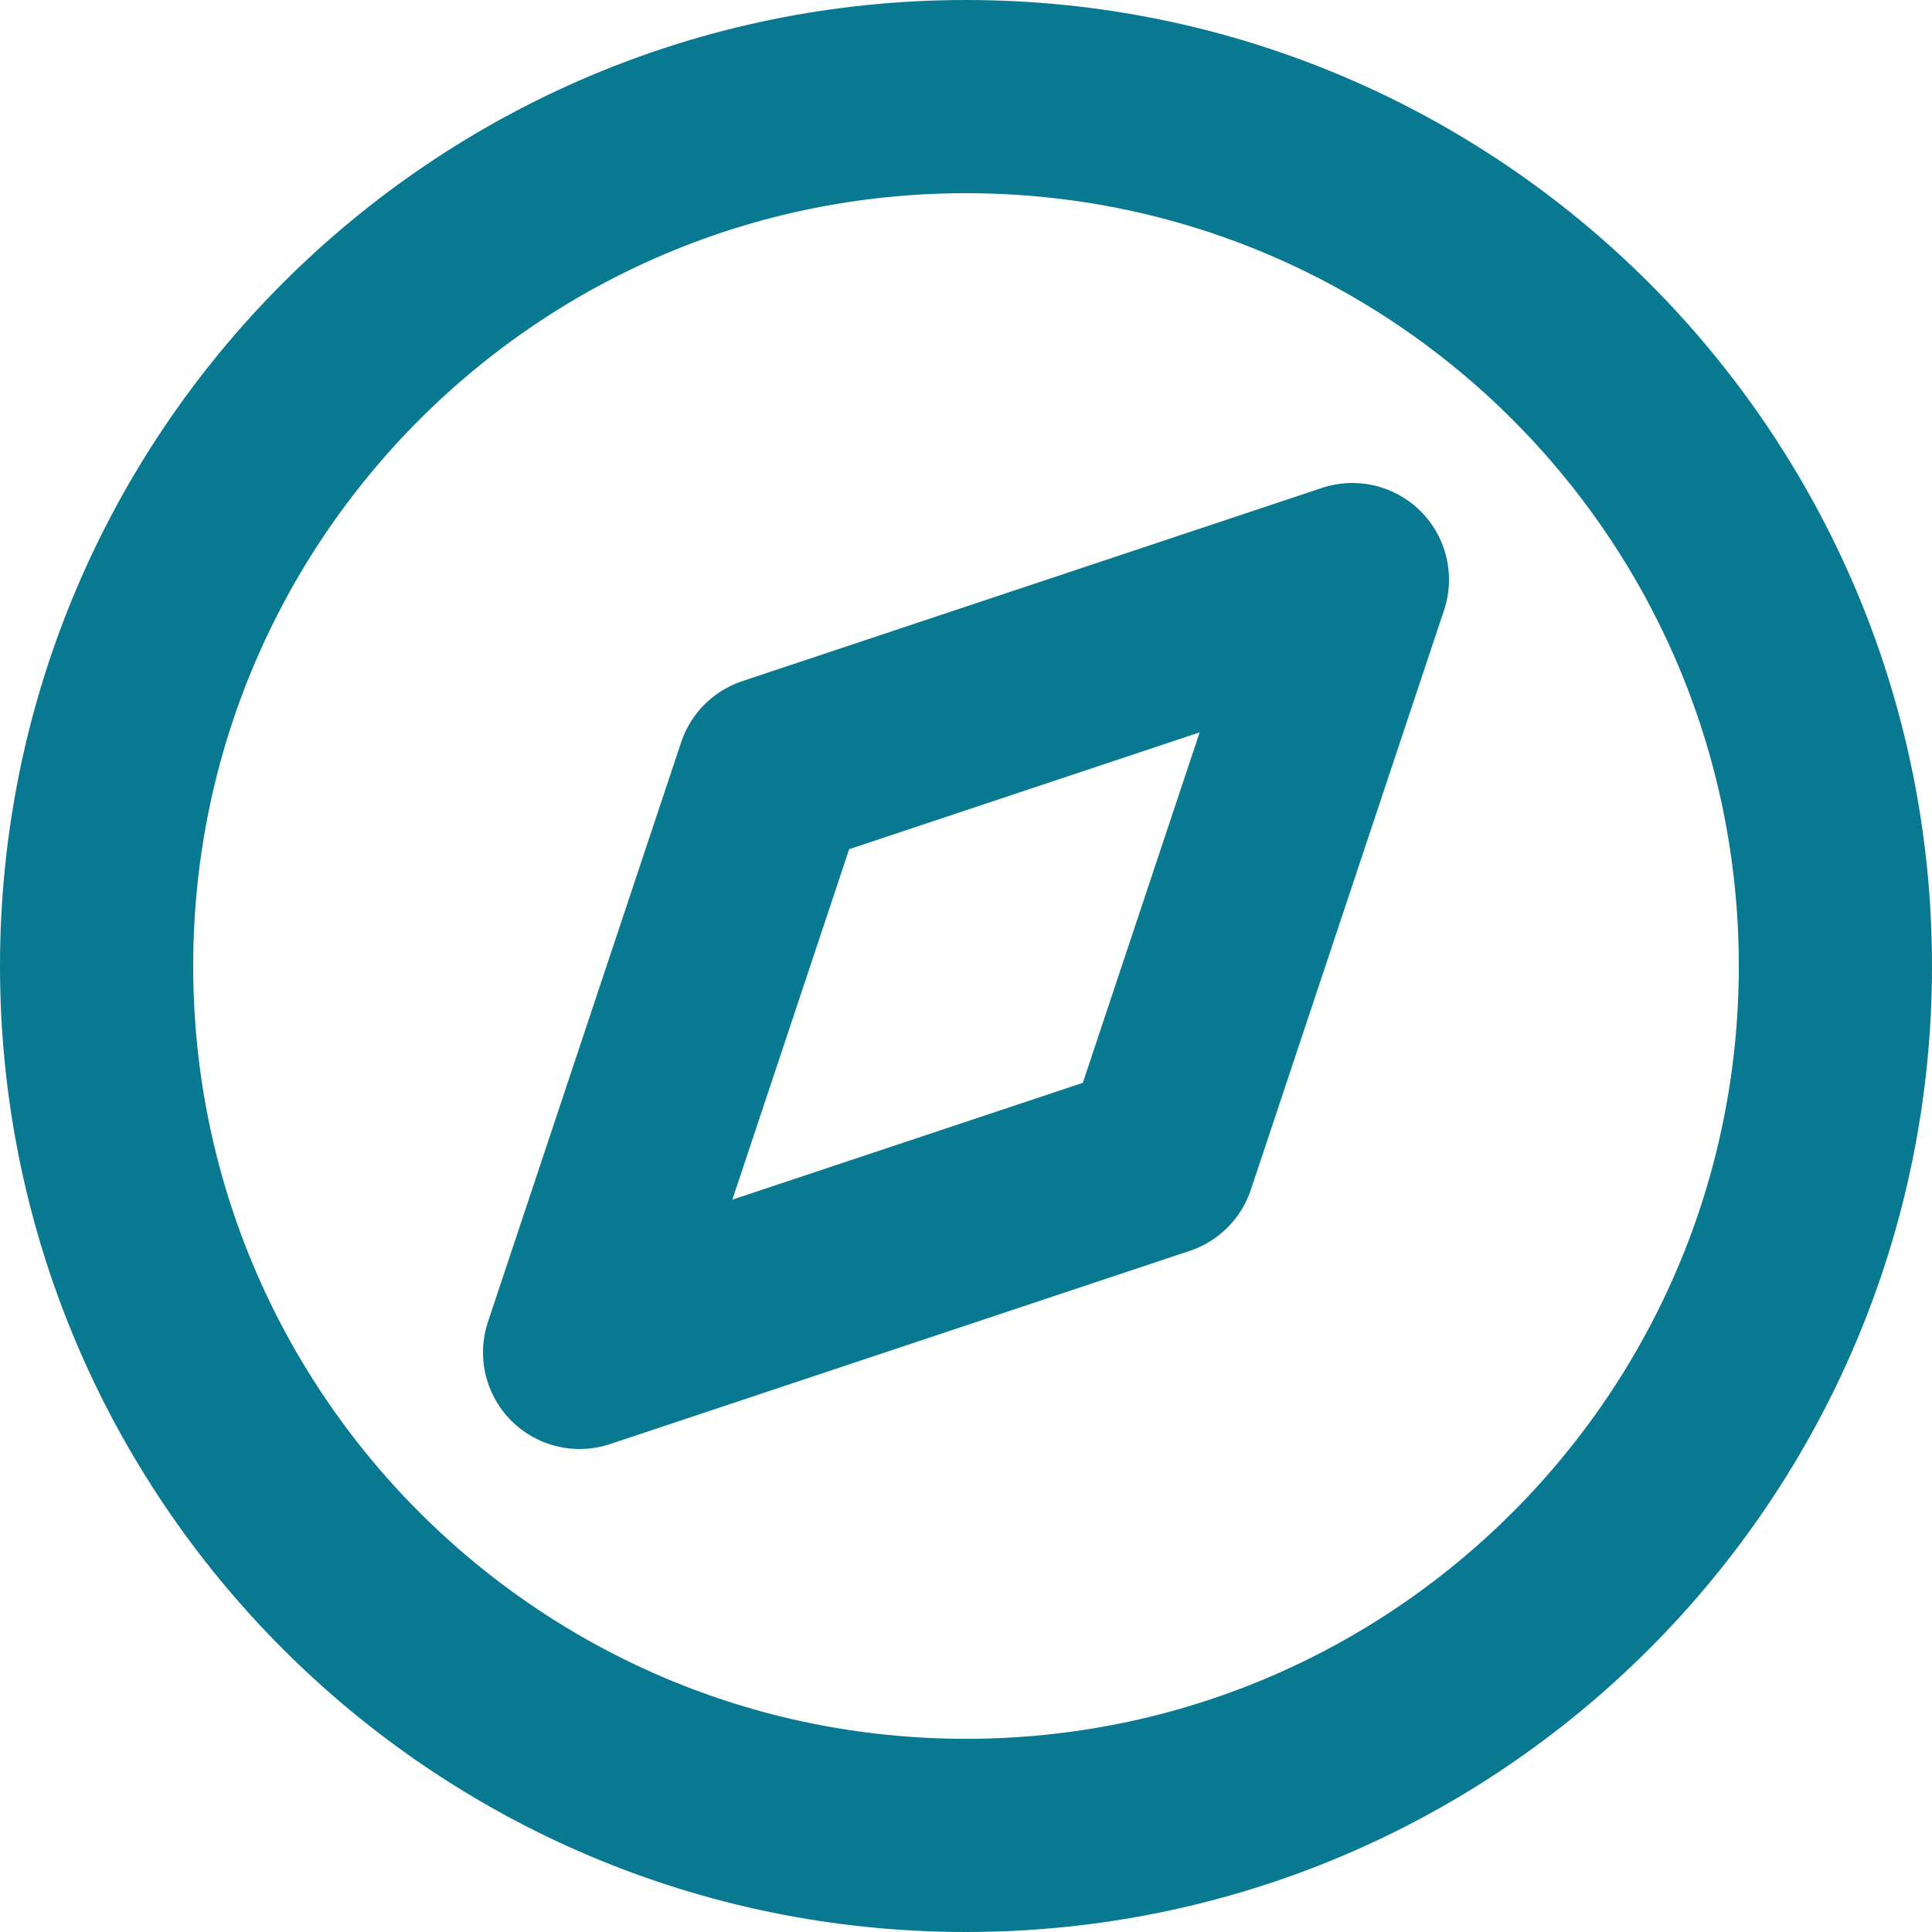
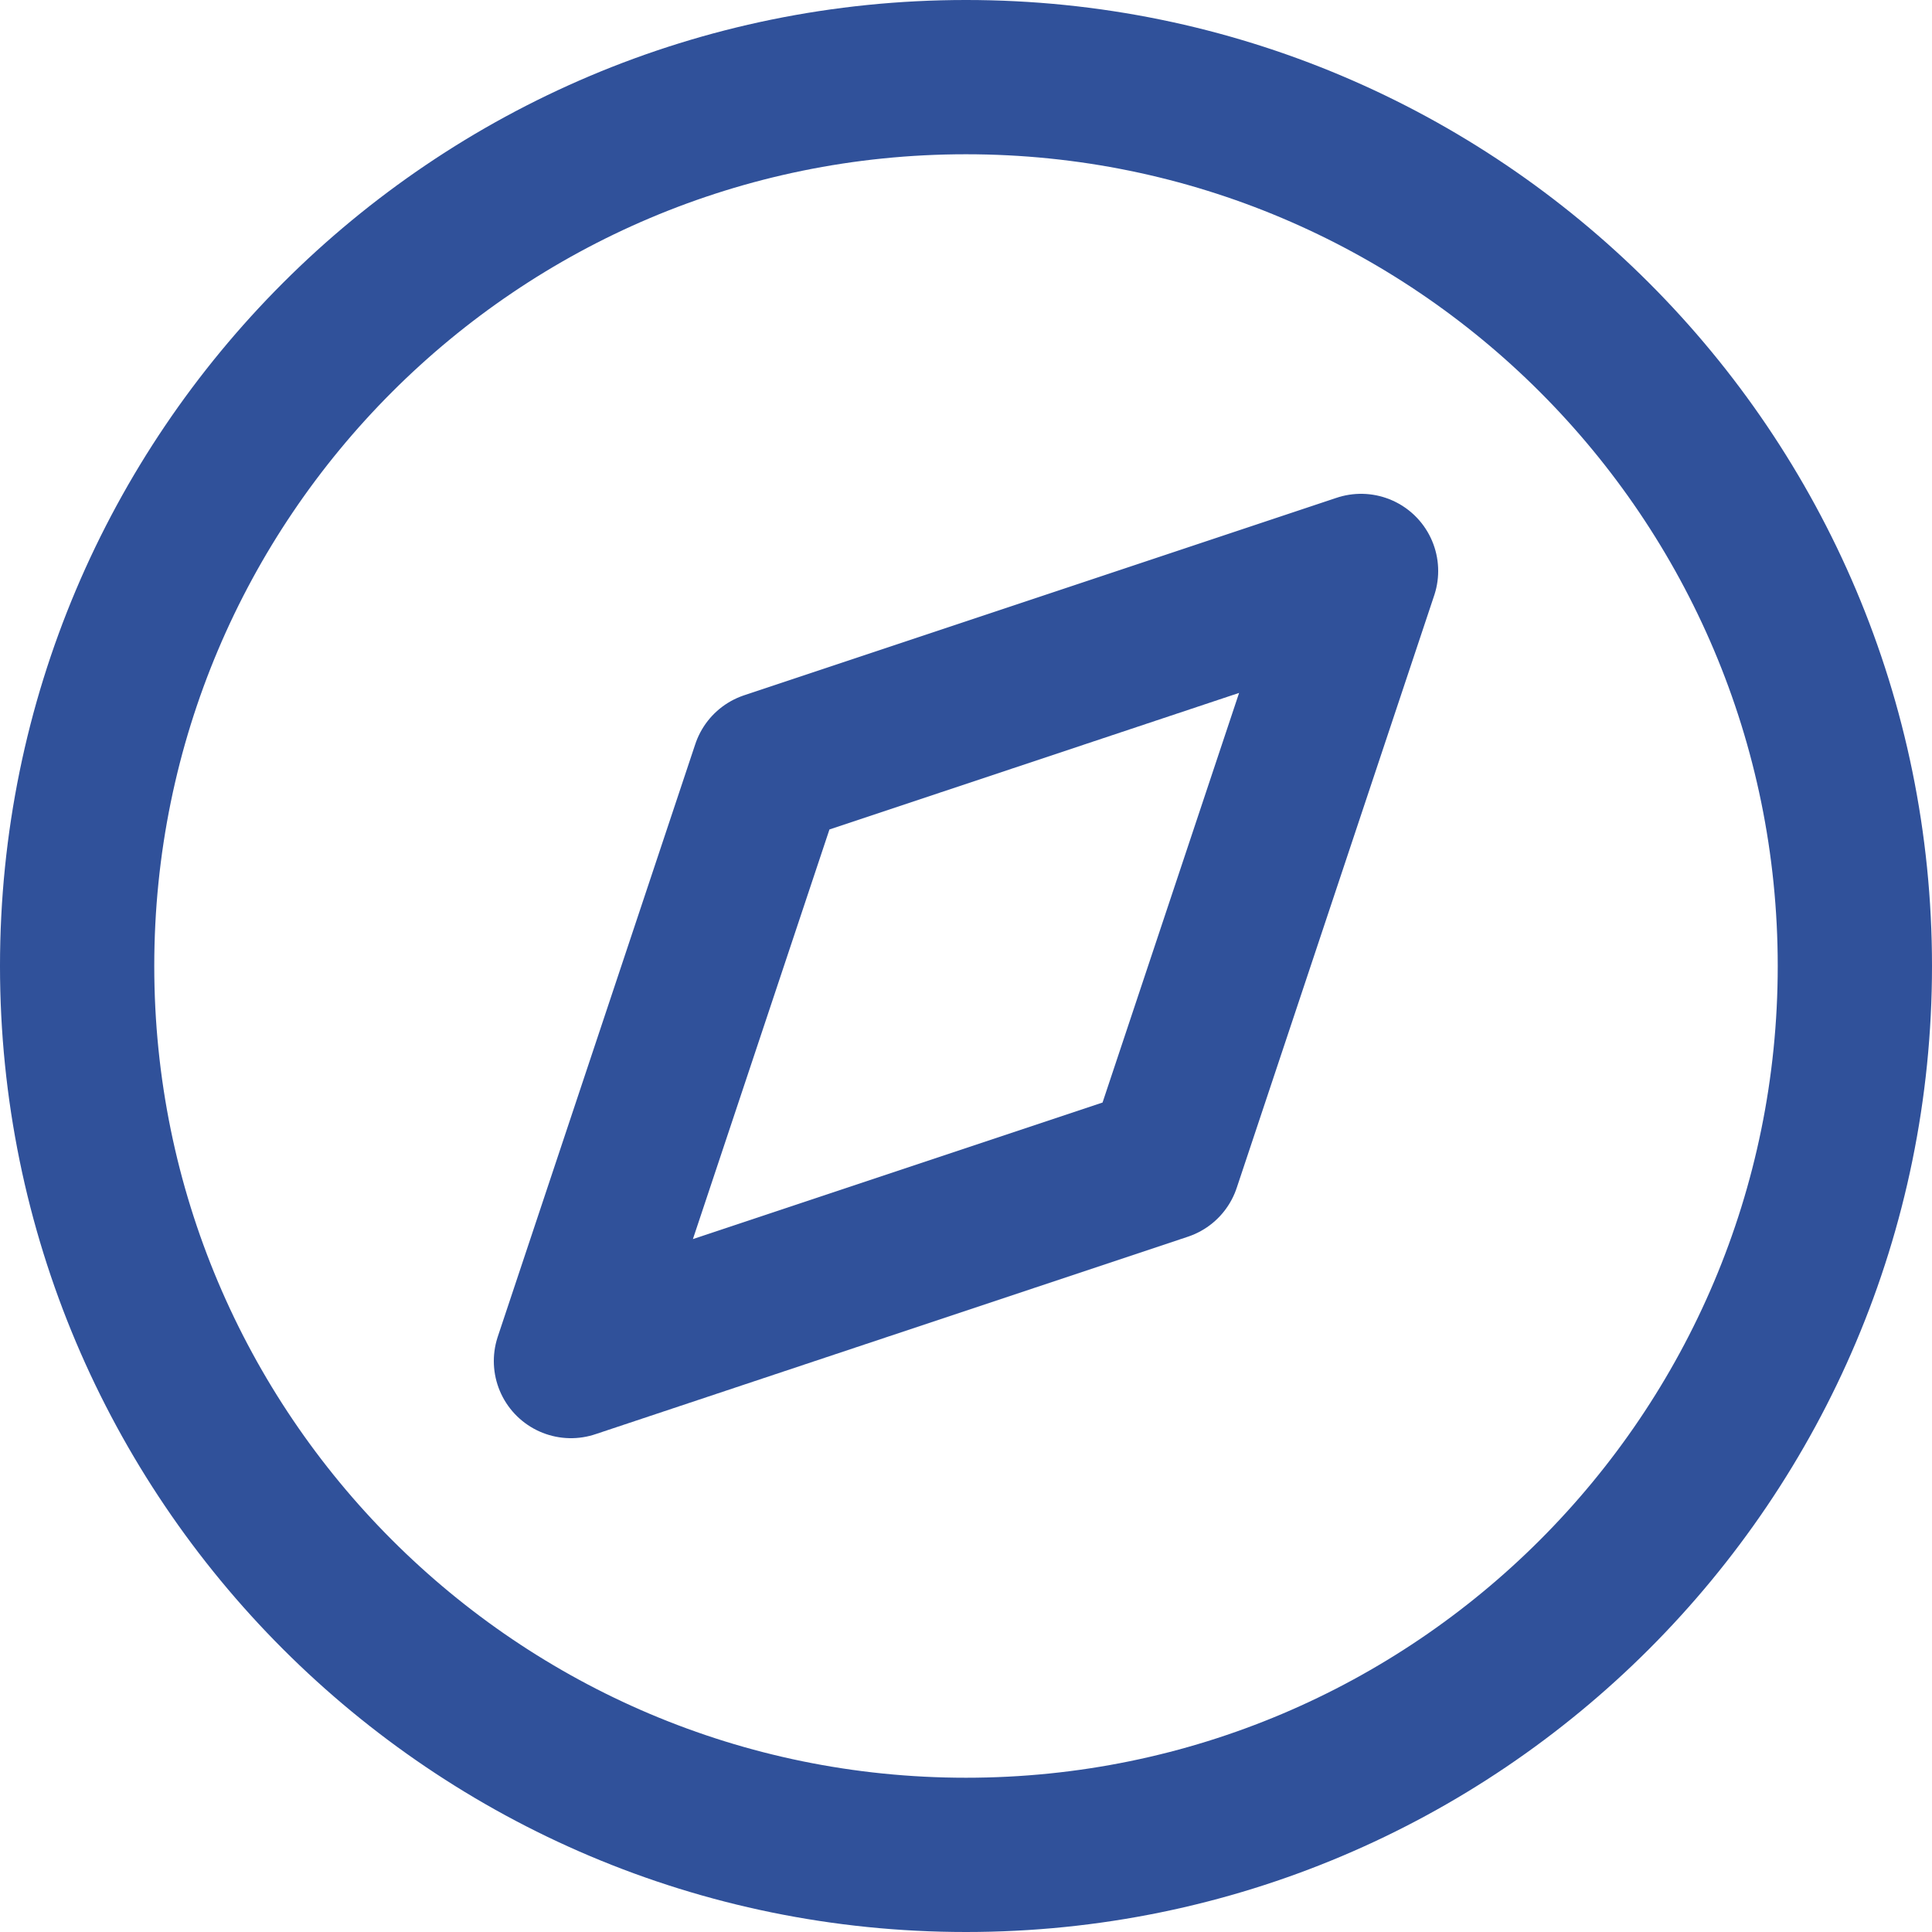
- <svg xmlns="http://www.w3.org/2000/svg" xml:space="preserve" width="176.389mm" height="176.389mm" version="1.1" style="shape-rendering:geometricPrecision; text-rendering:geometricPrecision; image-rendering:optimizeQuality; fill-rule:evenodd; clip-rule:evenodd" viewBox="0 0 17638.86 17638.86">
+ <svg xmlns="http://www.w3.org/2000/svg" xml:space="preserve" width="180.261mm" height="180.261mm" version="1.1" style="shape-rendering:geometricPrecision; text-rendering:geometricPrecision; image-rendering:optimizeQuality; fill-rule:evenodd; clip-rule:evenodd" viewBox="0 0 5743.93 5743.93">
  <defs>
    <style type="text/css">
   
-     .str0 {stroke:#087990;stroke-width:1763.86;stroke-linecap:round;stroke-linejoin:round;stroke-miterlimit:22.926}
+     .str0 {stroke:#30519A;stroke-width:458.64;stroke-linecap:round;stroke-linejoin:round;stroke-miterlimit:22.926}
    .fil0 {fill:none}
   
  </style>
  </defs>
  <g id="Слой_x0020_1">
-     <polygon class="fil0 str0" points="12347.21,5291.65 7055.54,7055.54 5291.65,12347.21 10583.32,10583.32 " />
-     <circle class="fil0 str0" cx="8819.43" cy="8819.43" r="7937.5" />
+     <g id="_2400844584912">
+       <polygon class="fil0 str0" points="4046.47,1697.46 2284.71,2284.71 1697.46,4046.47 3459.22,3459.22 " />
+       <circle class="fil0 str0" cx="2871.96" cy="2871.96" r="2642.65" />
+     </g>
  </g>
</svg>
